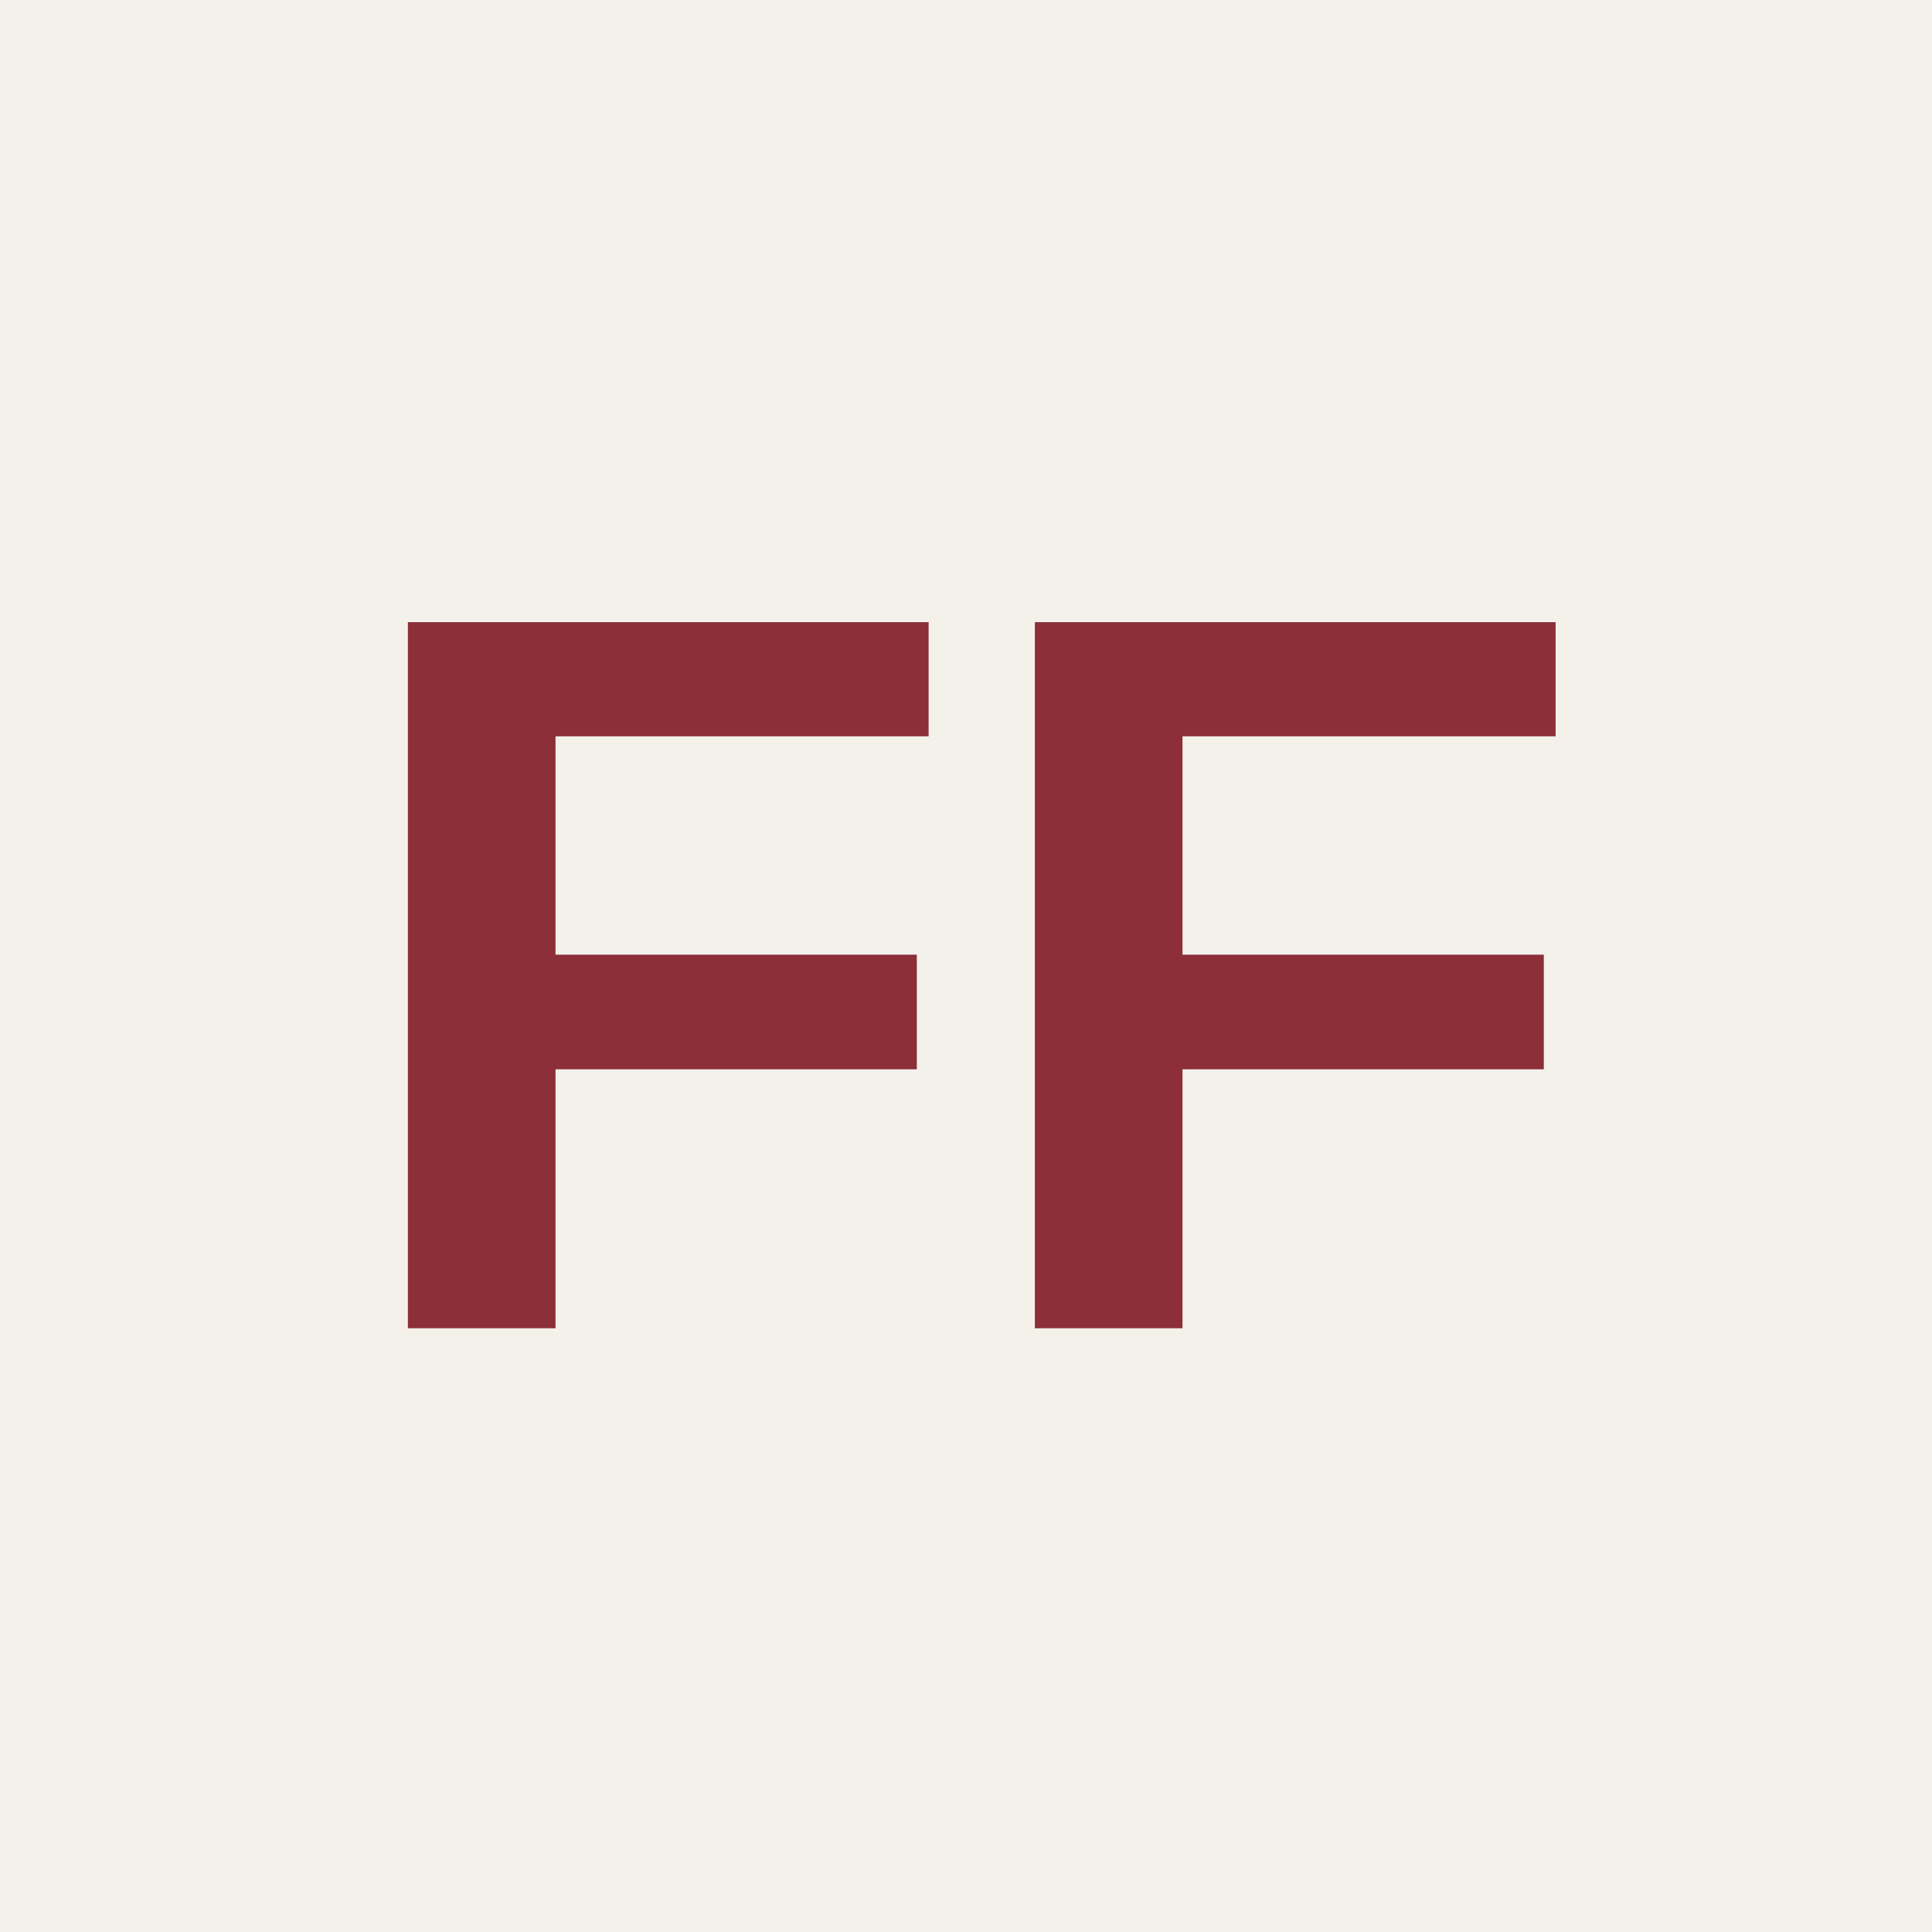
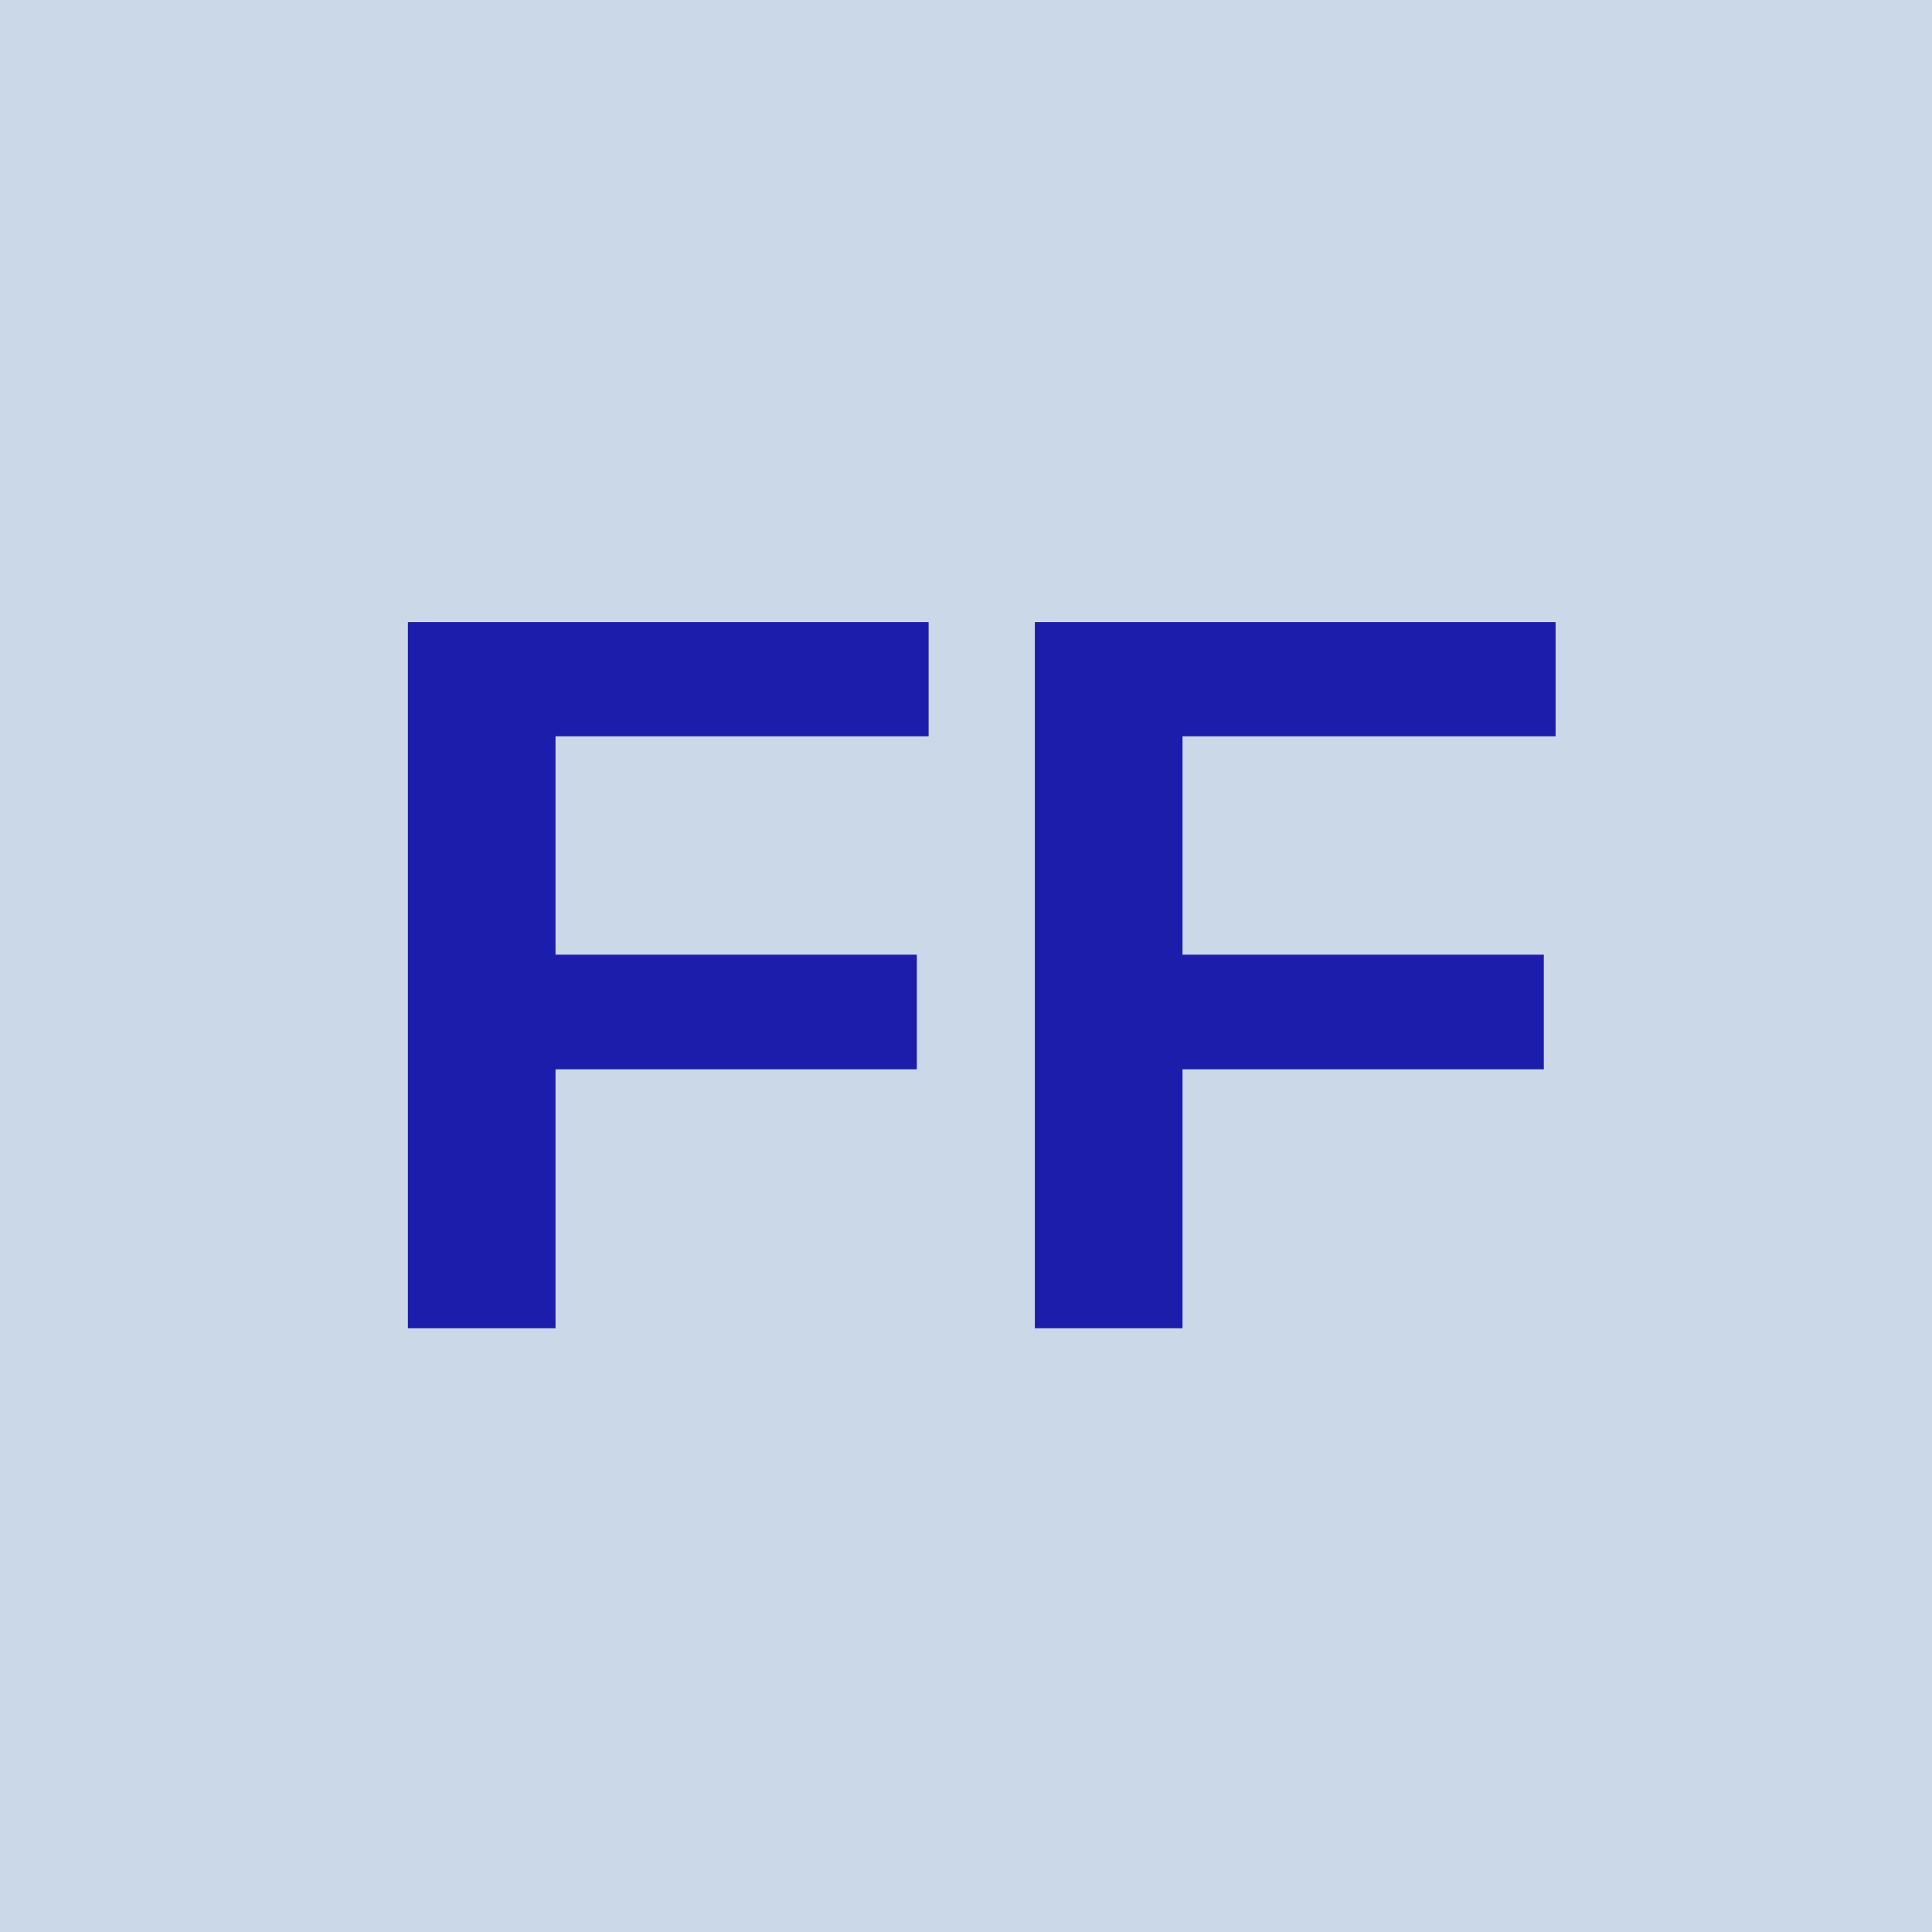
<svg xmlns="http://www.w3.org/2000/svg" viewBox="0 0 64 64" role="img" aria-label="FF monogram">
-   <rect width="64" height="64" fill="#F4F1EA" />
-   <text x="32" y="44" fill="#8C2F39" font-family="Arial, Helvetica, sans-serif" font-size="34" font-weight="700" text-anchor="middle">FF</text>
+   <rect width="64" height="64" fill="#CBD8E8" />
+   <text x="32" y="44" fill="#1C1DAB" font-family="Arial, Helvetica, sans-serif" font-size="34" font-weight="700" text-anchor="middle">FF</text>
</svg>
